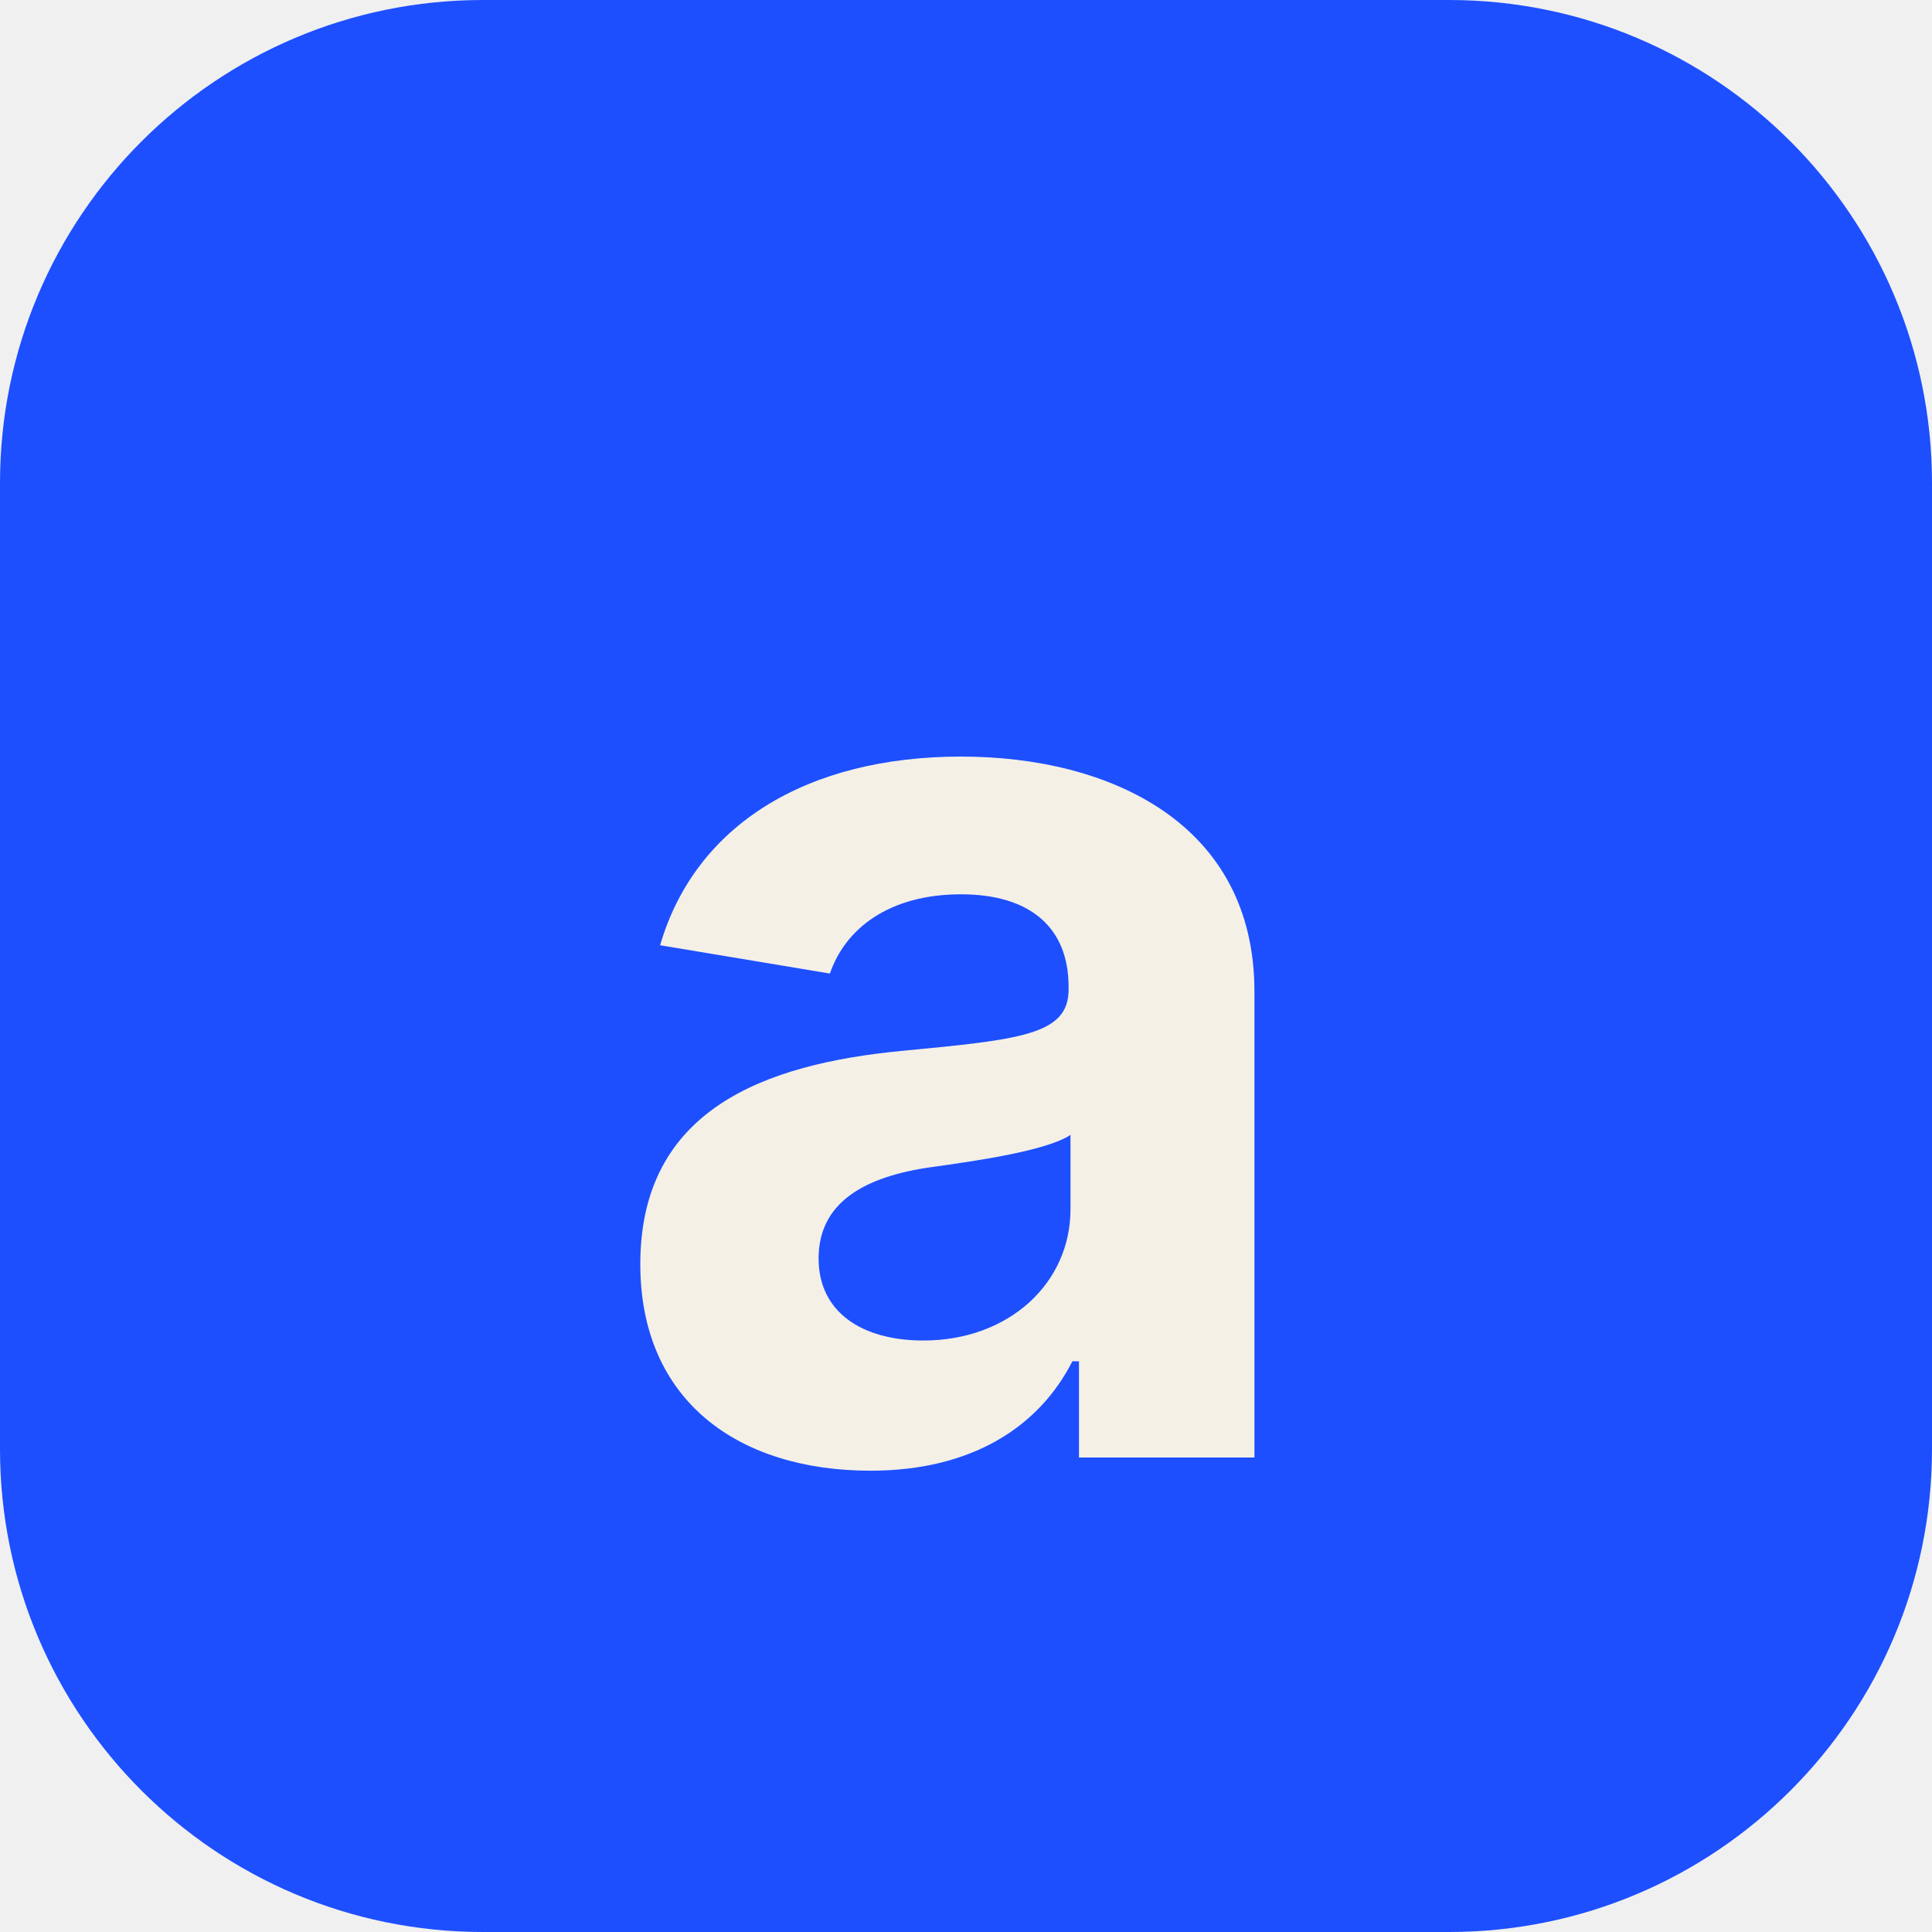
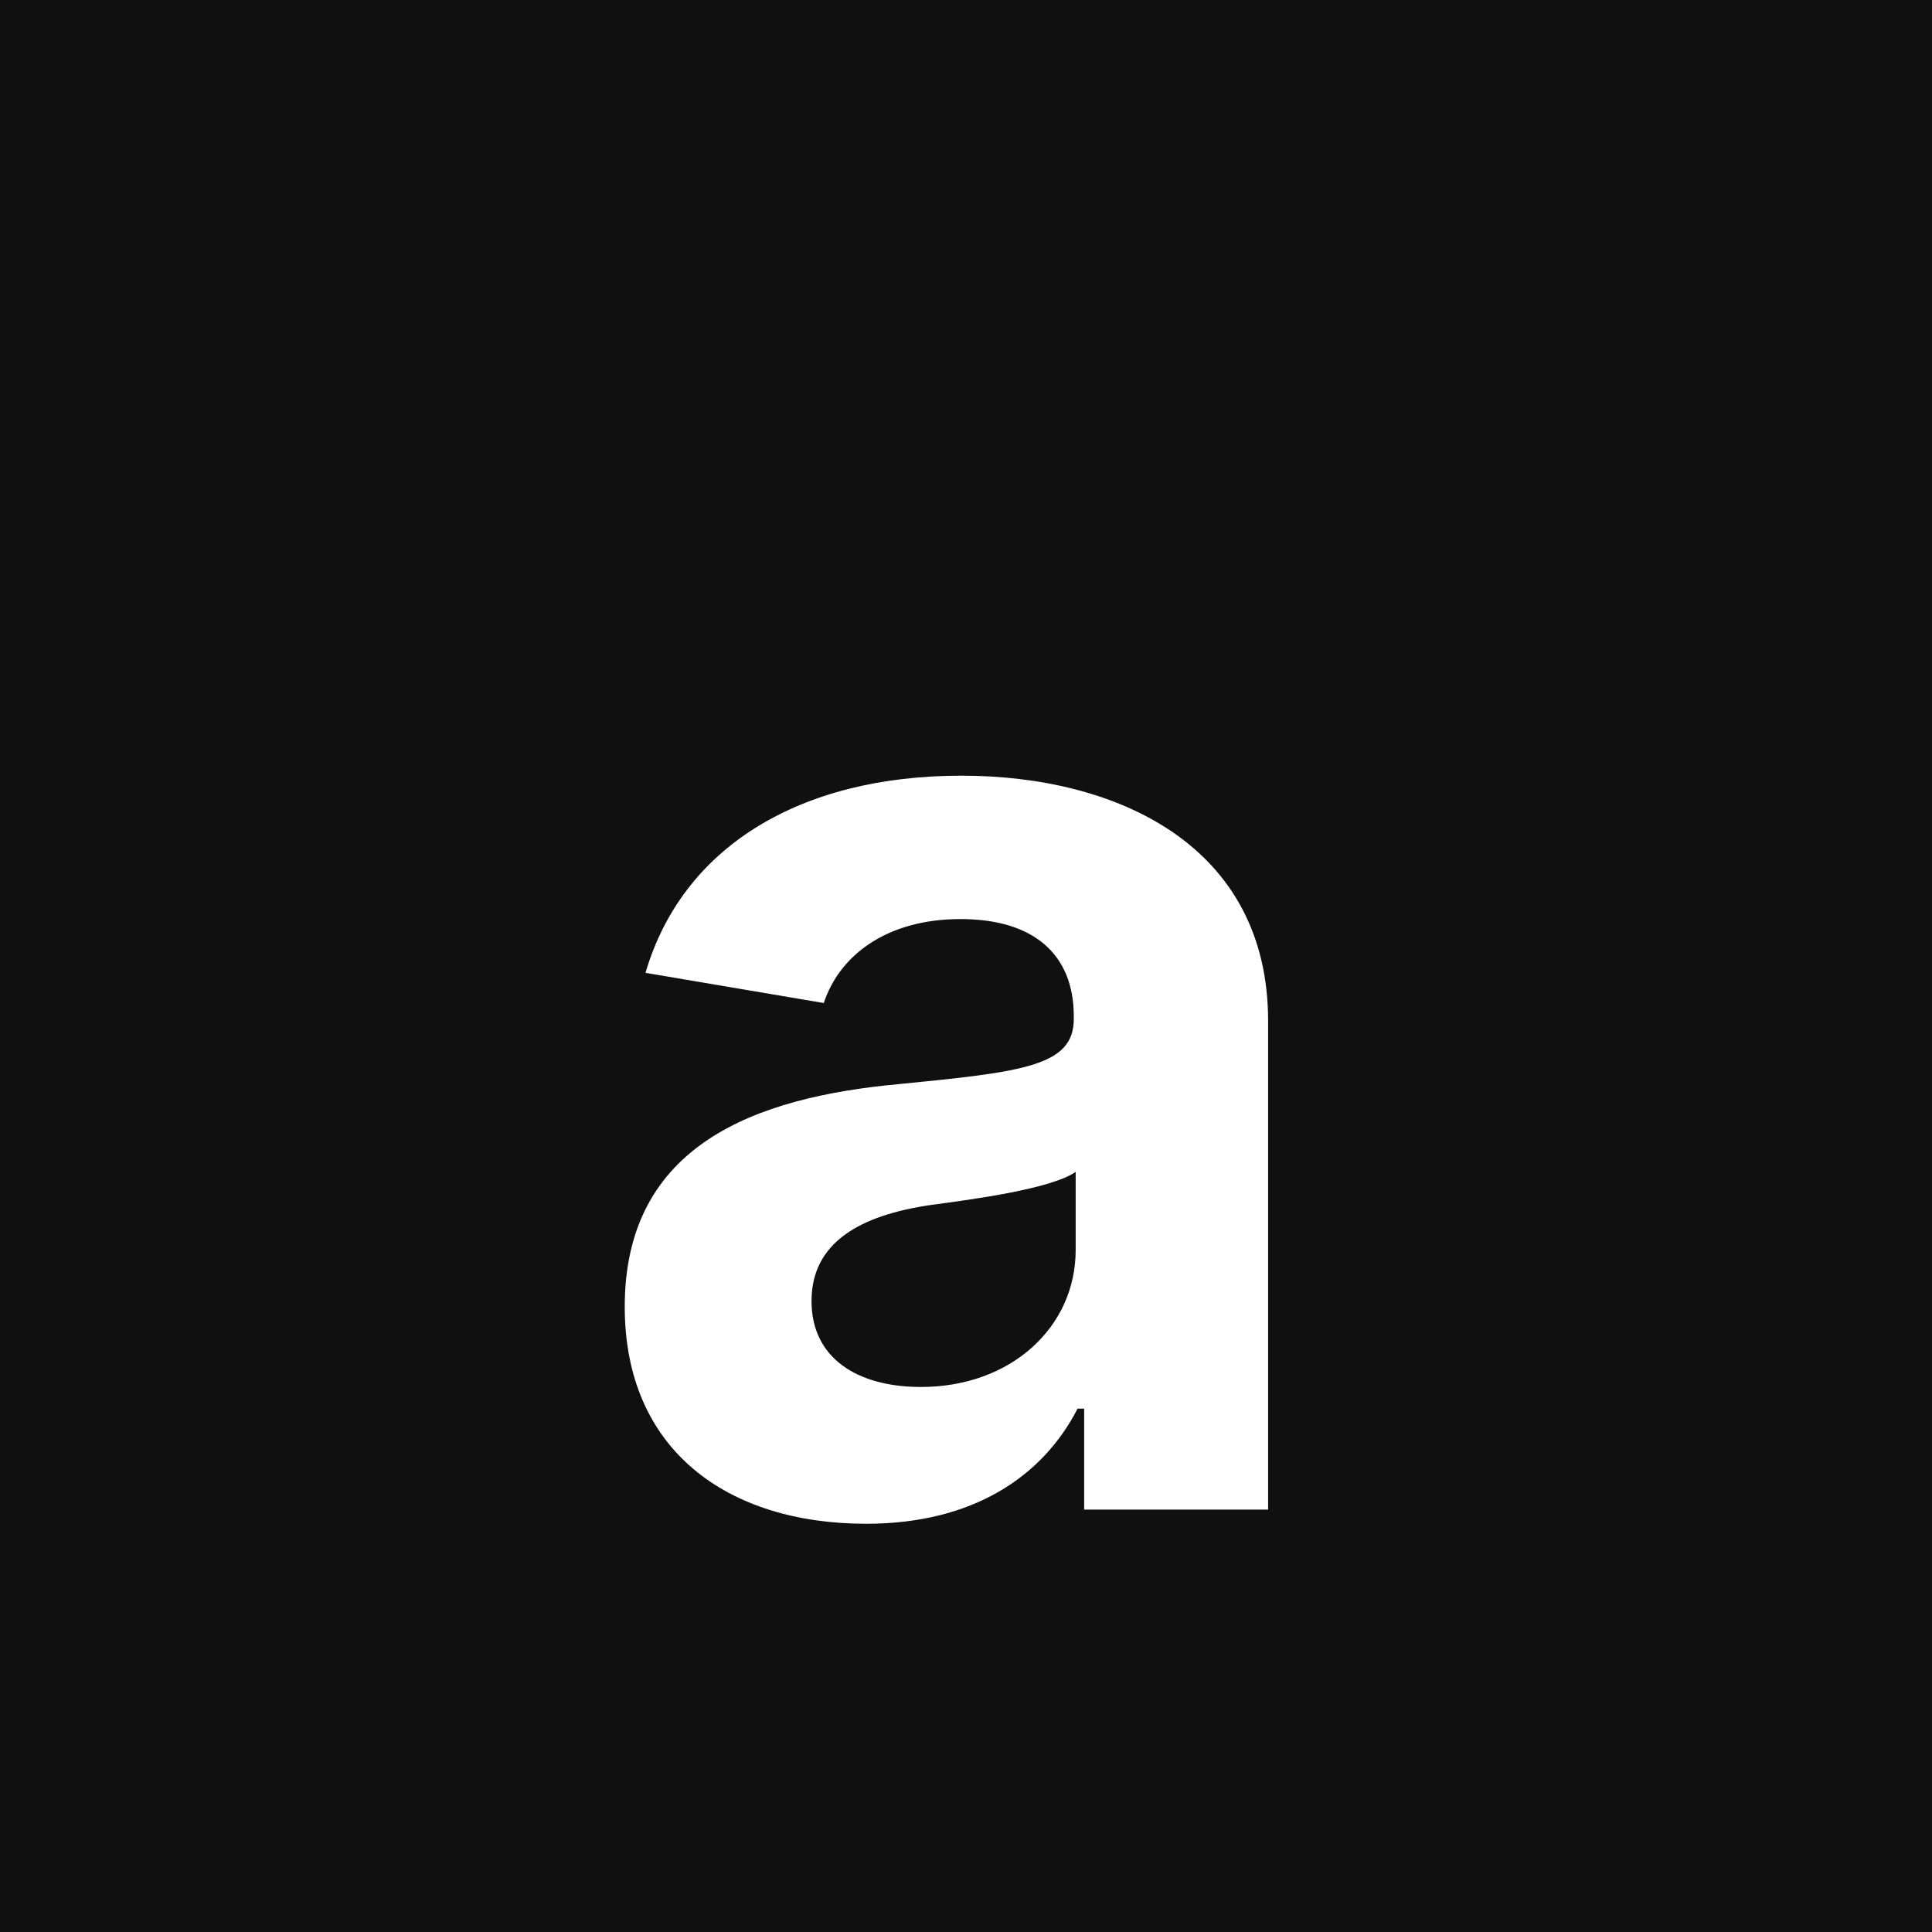
<svg xmlns="http://www.w3.org/2000/svg" viewBox="0 0 32 32">
-   <rect width="32" height="32" rx="8" fill="#1d4fff" />
-   <text x="16" y="16.5" text-anchor="middle" dominant-baseline="central" font-family="-apple-system, BlinkMacSystemFont, 'Segoe UI', system-ui, sans-serif" font-size="21" font-weight="700" fill="#f4f0e6">a</text>
+   <rect width="32" height="32" fill="#101010" />
+   <text x="16" y="17" text-anchor="middle" dominant-baseline="central" font-family="'Schibsted Grotesk', -apple-system, BlinkMacSystemFont, 'Segoe UI', system-ui, sans-serif" font-size="22" font-weight="700" letter-spacing="-0.5" fill="#ffffff">a</text>
</svg>
